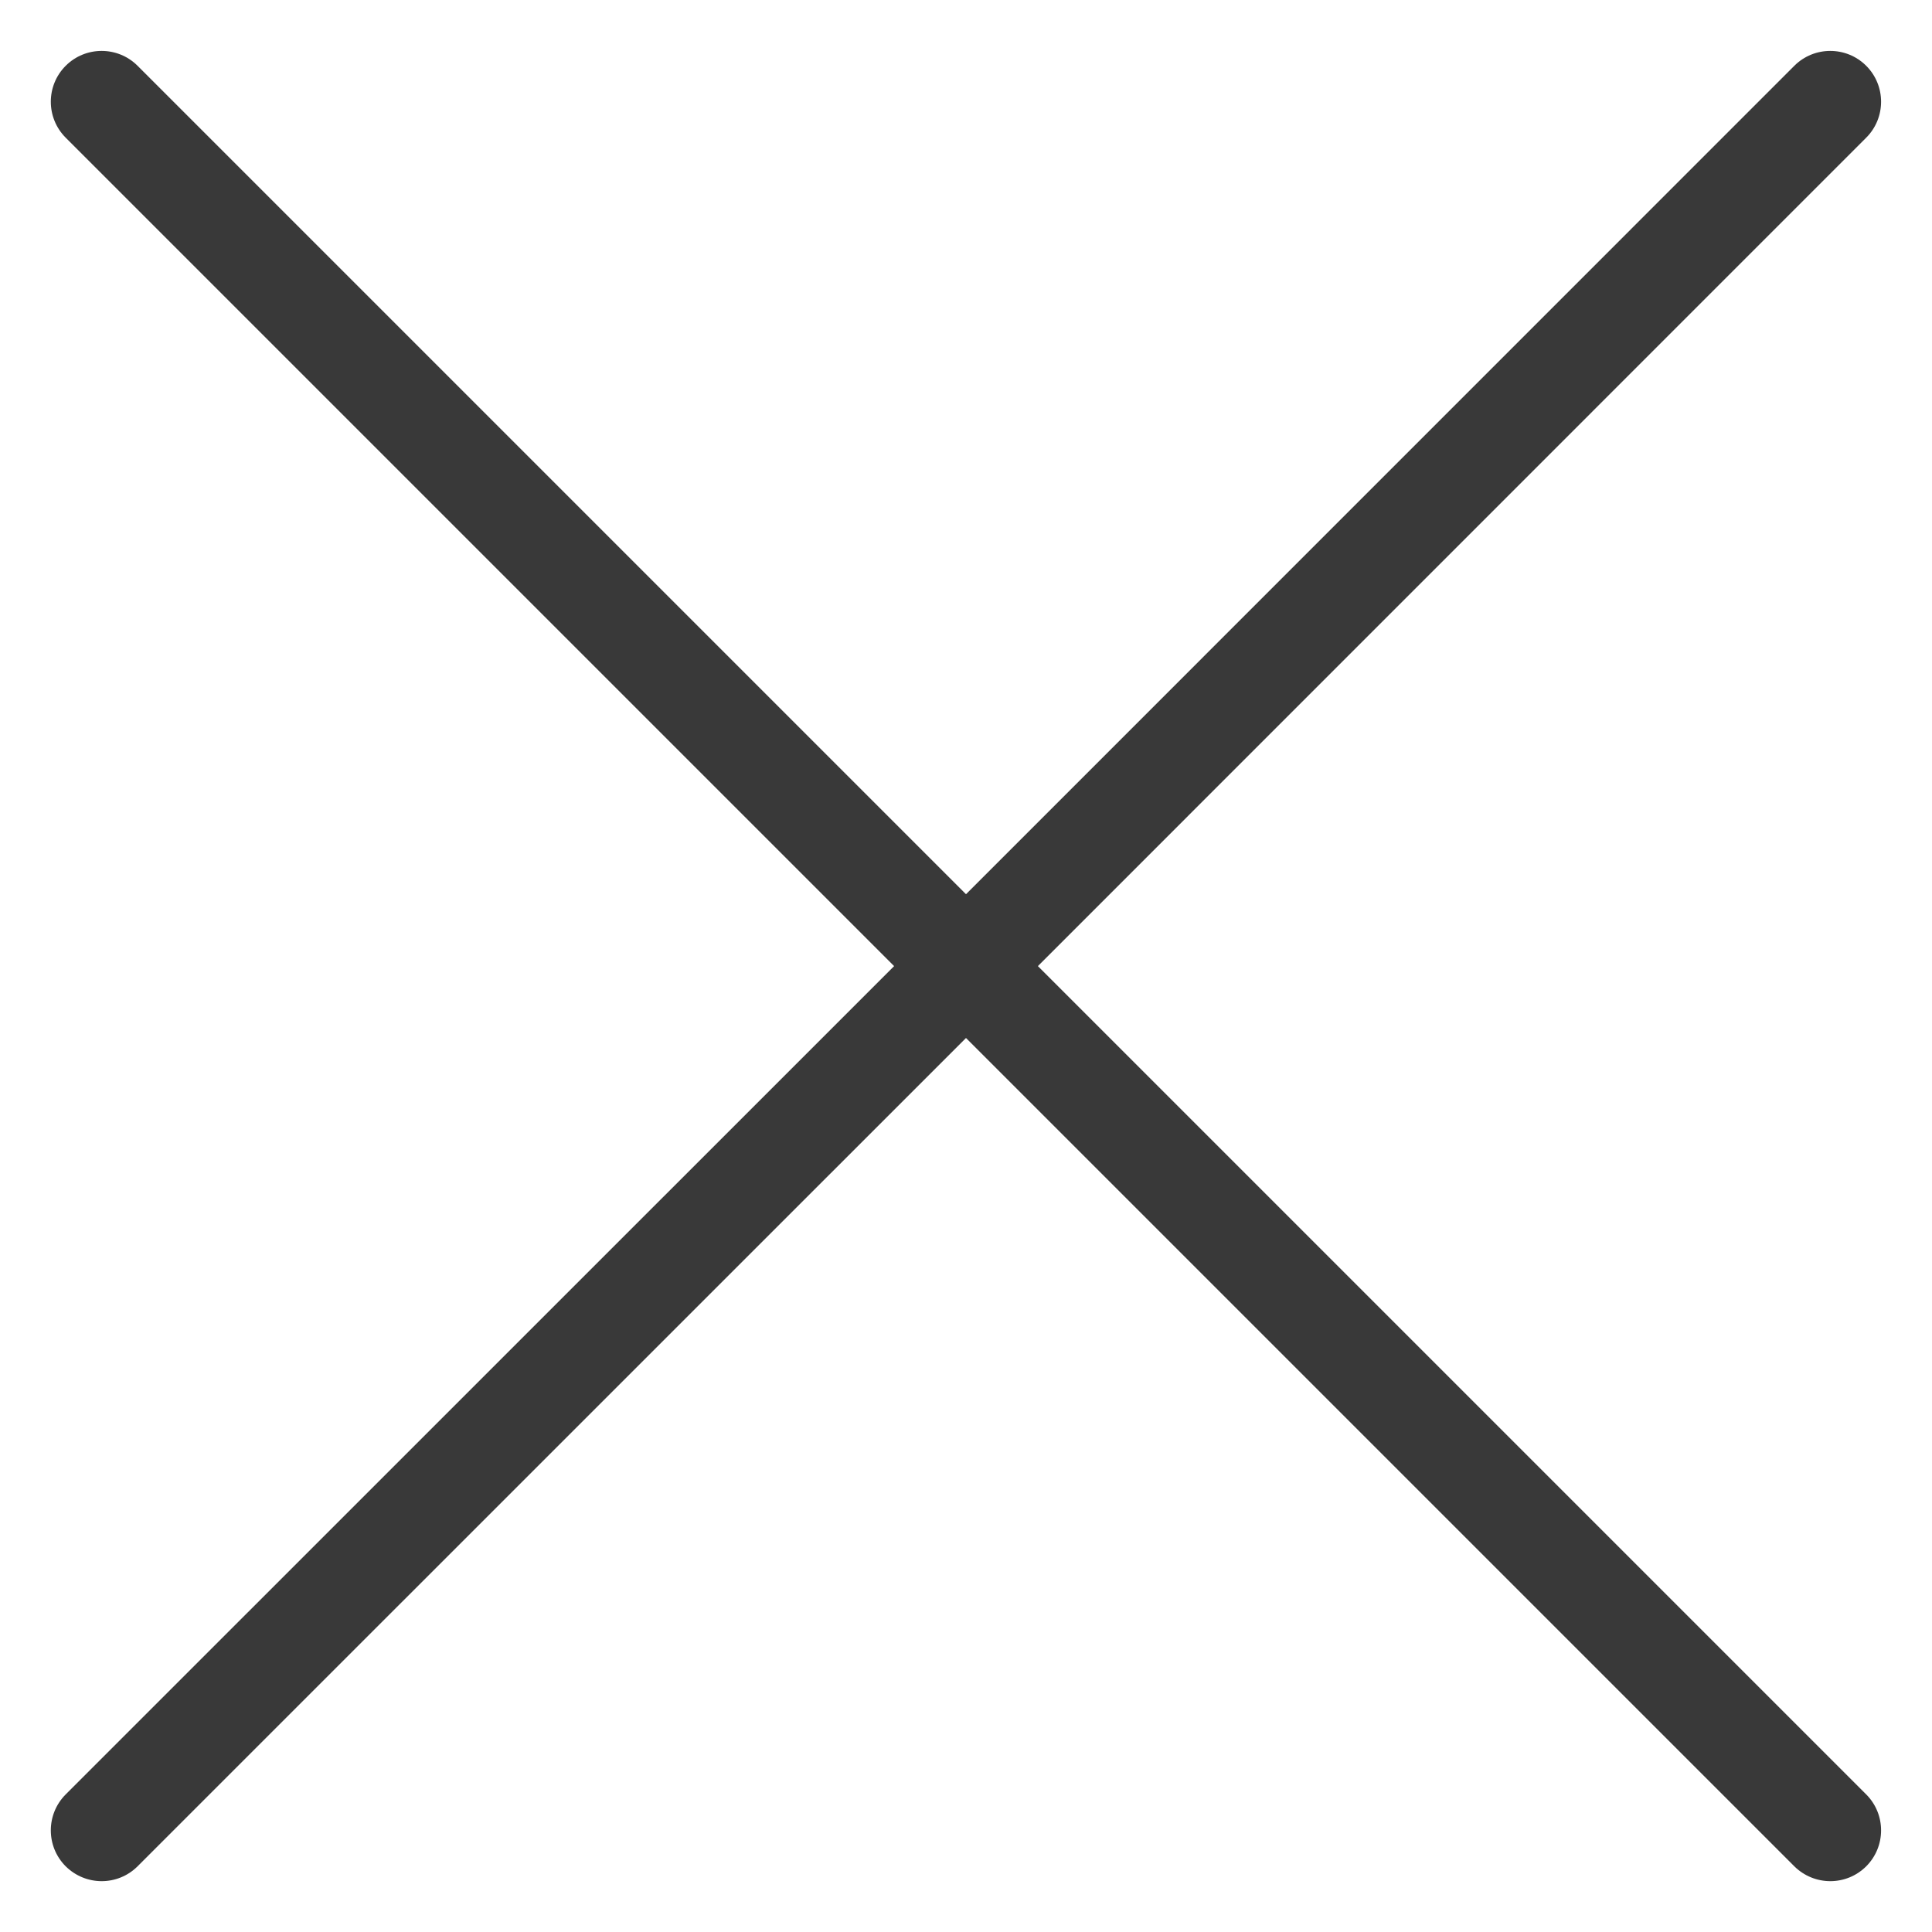
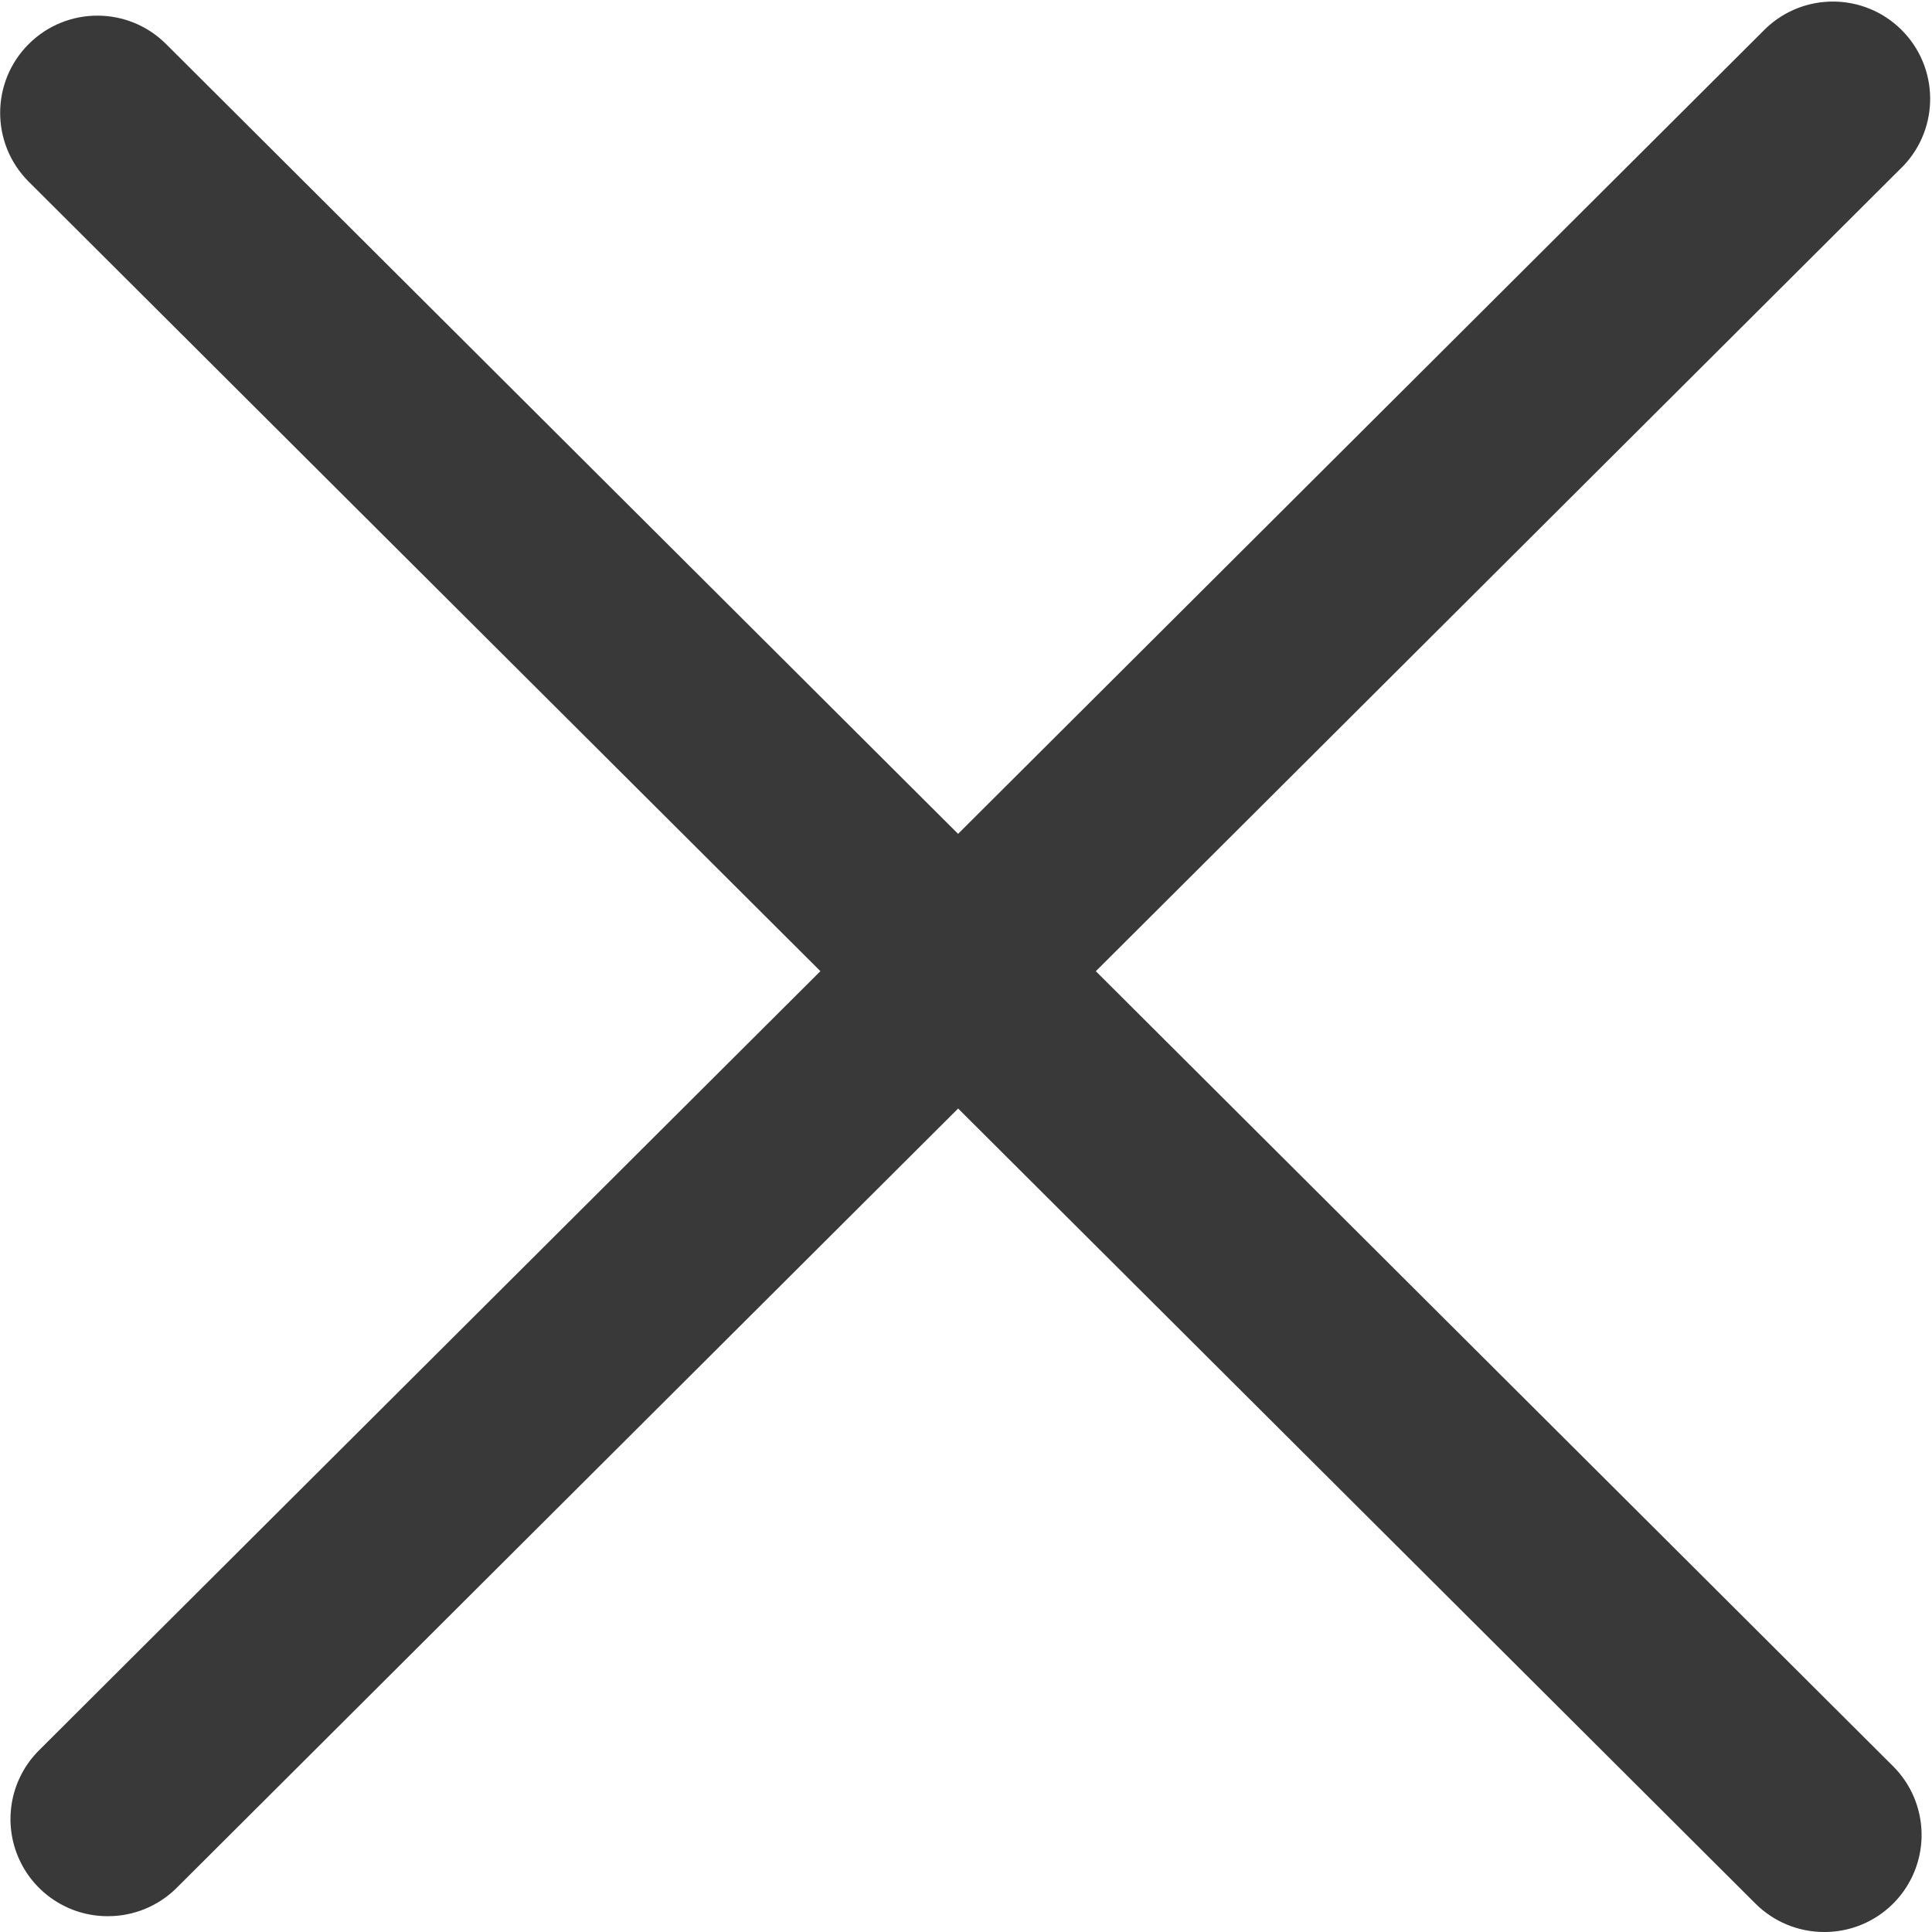
- <svg xmlns="http://www.w3.org/2000/svg" width="19px" height="19px" viewBox="0 0 19 19" version="1.1">
-   <g id="Page-1" stroke="none" stroke-width="1" fill="none" fill-rule="evenodd">
-     <g id="v" transform="translate(-21, -13)" fill="#393939" fill-rule="nonzero">
-       <path d="M22.353,13.647 L30.5,21.794 L38.646,13.647 C38.841,13.452 39.158,13.452 39.353,13.647 C39.548,13.842 39.548,14.159 39.353,14.354 L31.207,22.501 L39.353,30.647 C39.548,30.842 39.548,31.159 39.353,31.354 C39.256,31.451 39.128,31.5 39,31.5 C38.872,31.5 38.744,31.451 38.646,31.354 L30.5,23.208 L22.353,31.354 C22.256,31.451 22.128,31.5 22,31.5 C21.872,31.5 21.744,31.451 21.646,31.354 C21.451,31.159 21.451,30.842 21.646,30.647 L29.793,22.501 L21.646,14.354 C21.451,14.159 21.451,13.842 21.646,13.647 C21.841,13.452 22.158,13.452 22.353,13.647 Z" id="Combined-Shape" />
+ <svg xmlns="http://www.w3.org/2000/svg" width="38" height="38" viewBox="0 0 38 38">
+   <g transform="translate(-12.18 -12.116)">
+     <g transform="translate(12.181 12.116)">
+       <g transform="translate(0 0.31)">
+         <path d="M48.061,50.18a1.913,1.913,0,0,1-1.355-.56L12.741,15.75a1.912,1.912,0,0,1,2.709-2.7L49.415,46.92a1.909,1.909,0,0,1-1.354,3.26Z" transform="translate(-12.181 -12.49)" fill="#393939" />
+       </g>
+       <g transform="translate(0.204)">
+         <path d="M14.341,49.806a1.91,1.91,0,0,1-1.354-3.26L46.953,12.676a1.913,1.913,0,0,1,2.709,2.7L15.7,49.246A1.912,1.912,0,0,1,14.341,49.806Z" transform="translate(-12.427 -12.117)" fill="#393939" />
+       </g>
    </g>
  </g>
</svg>
